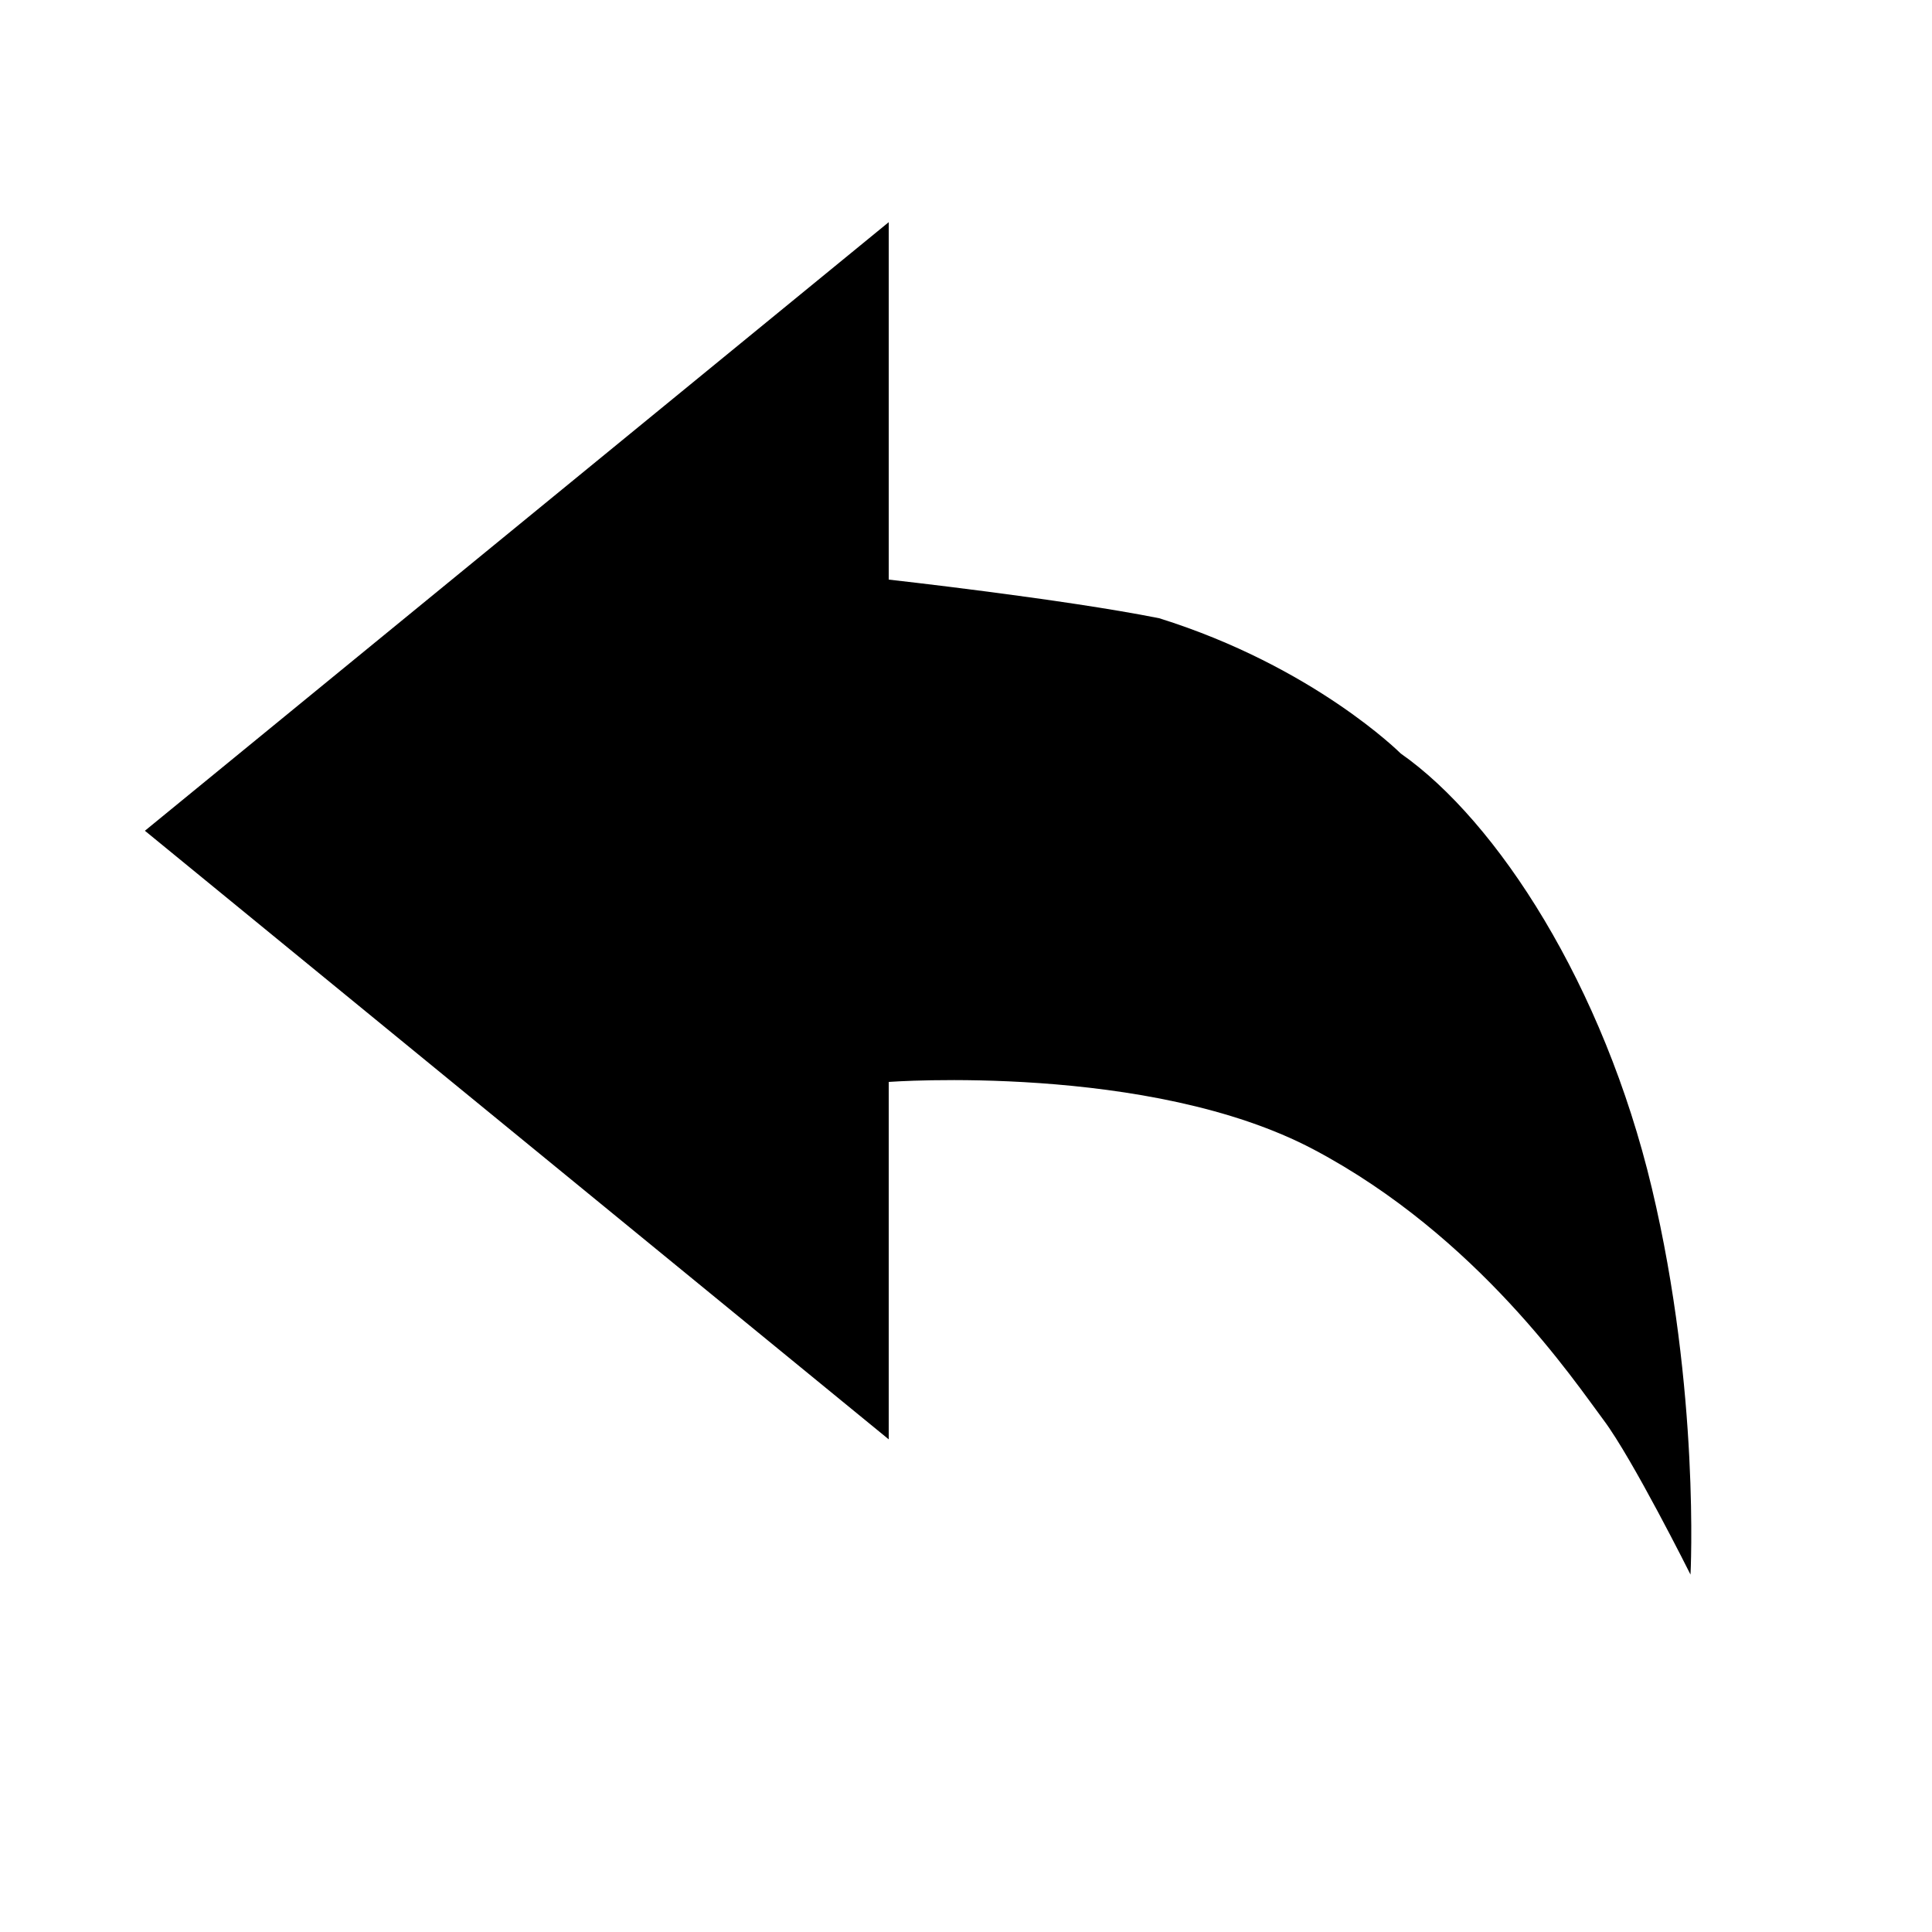
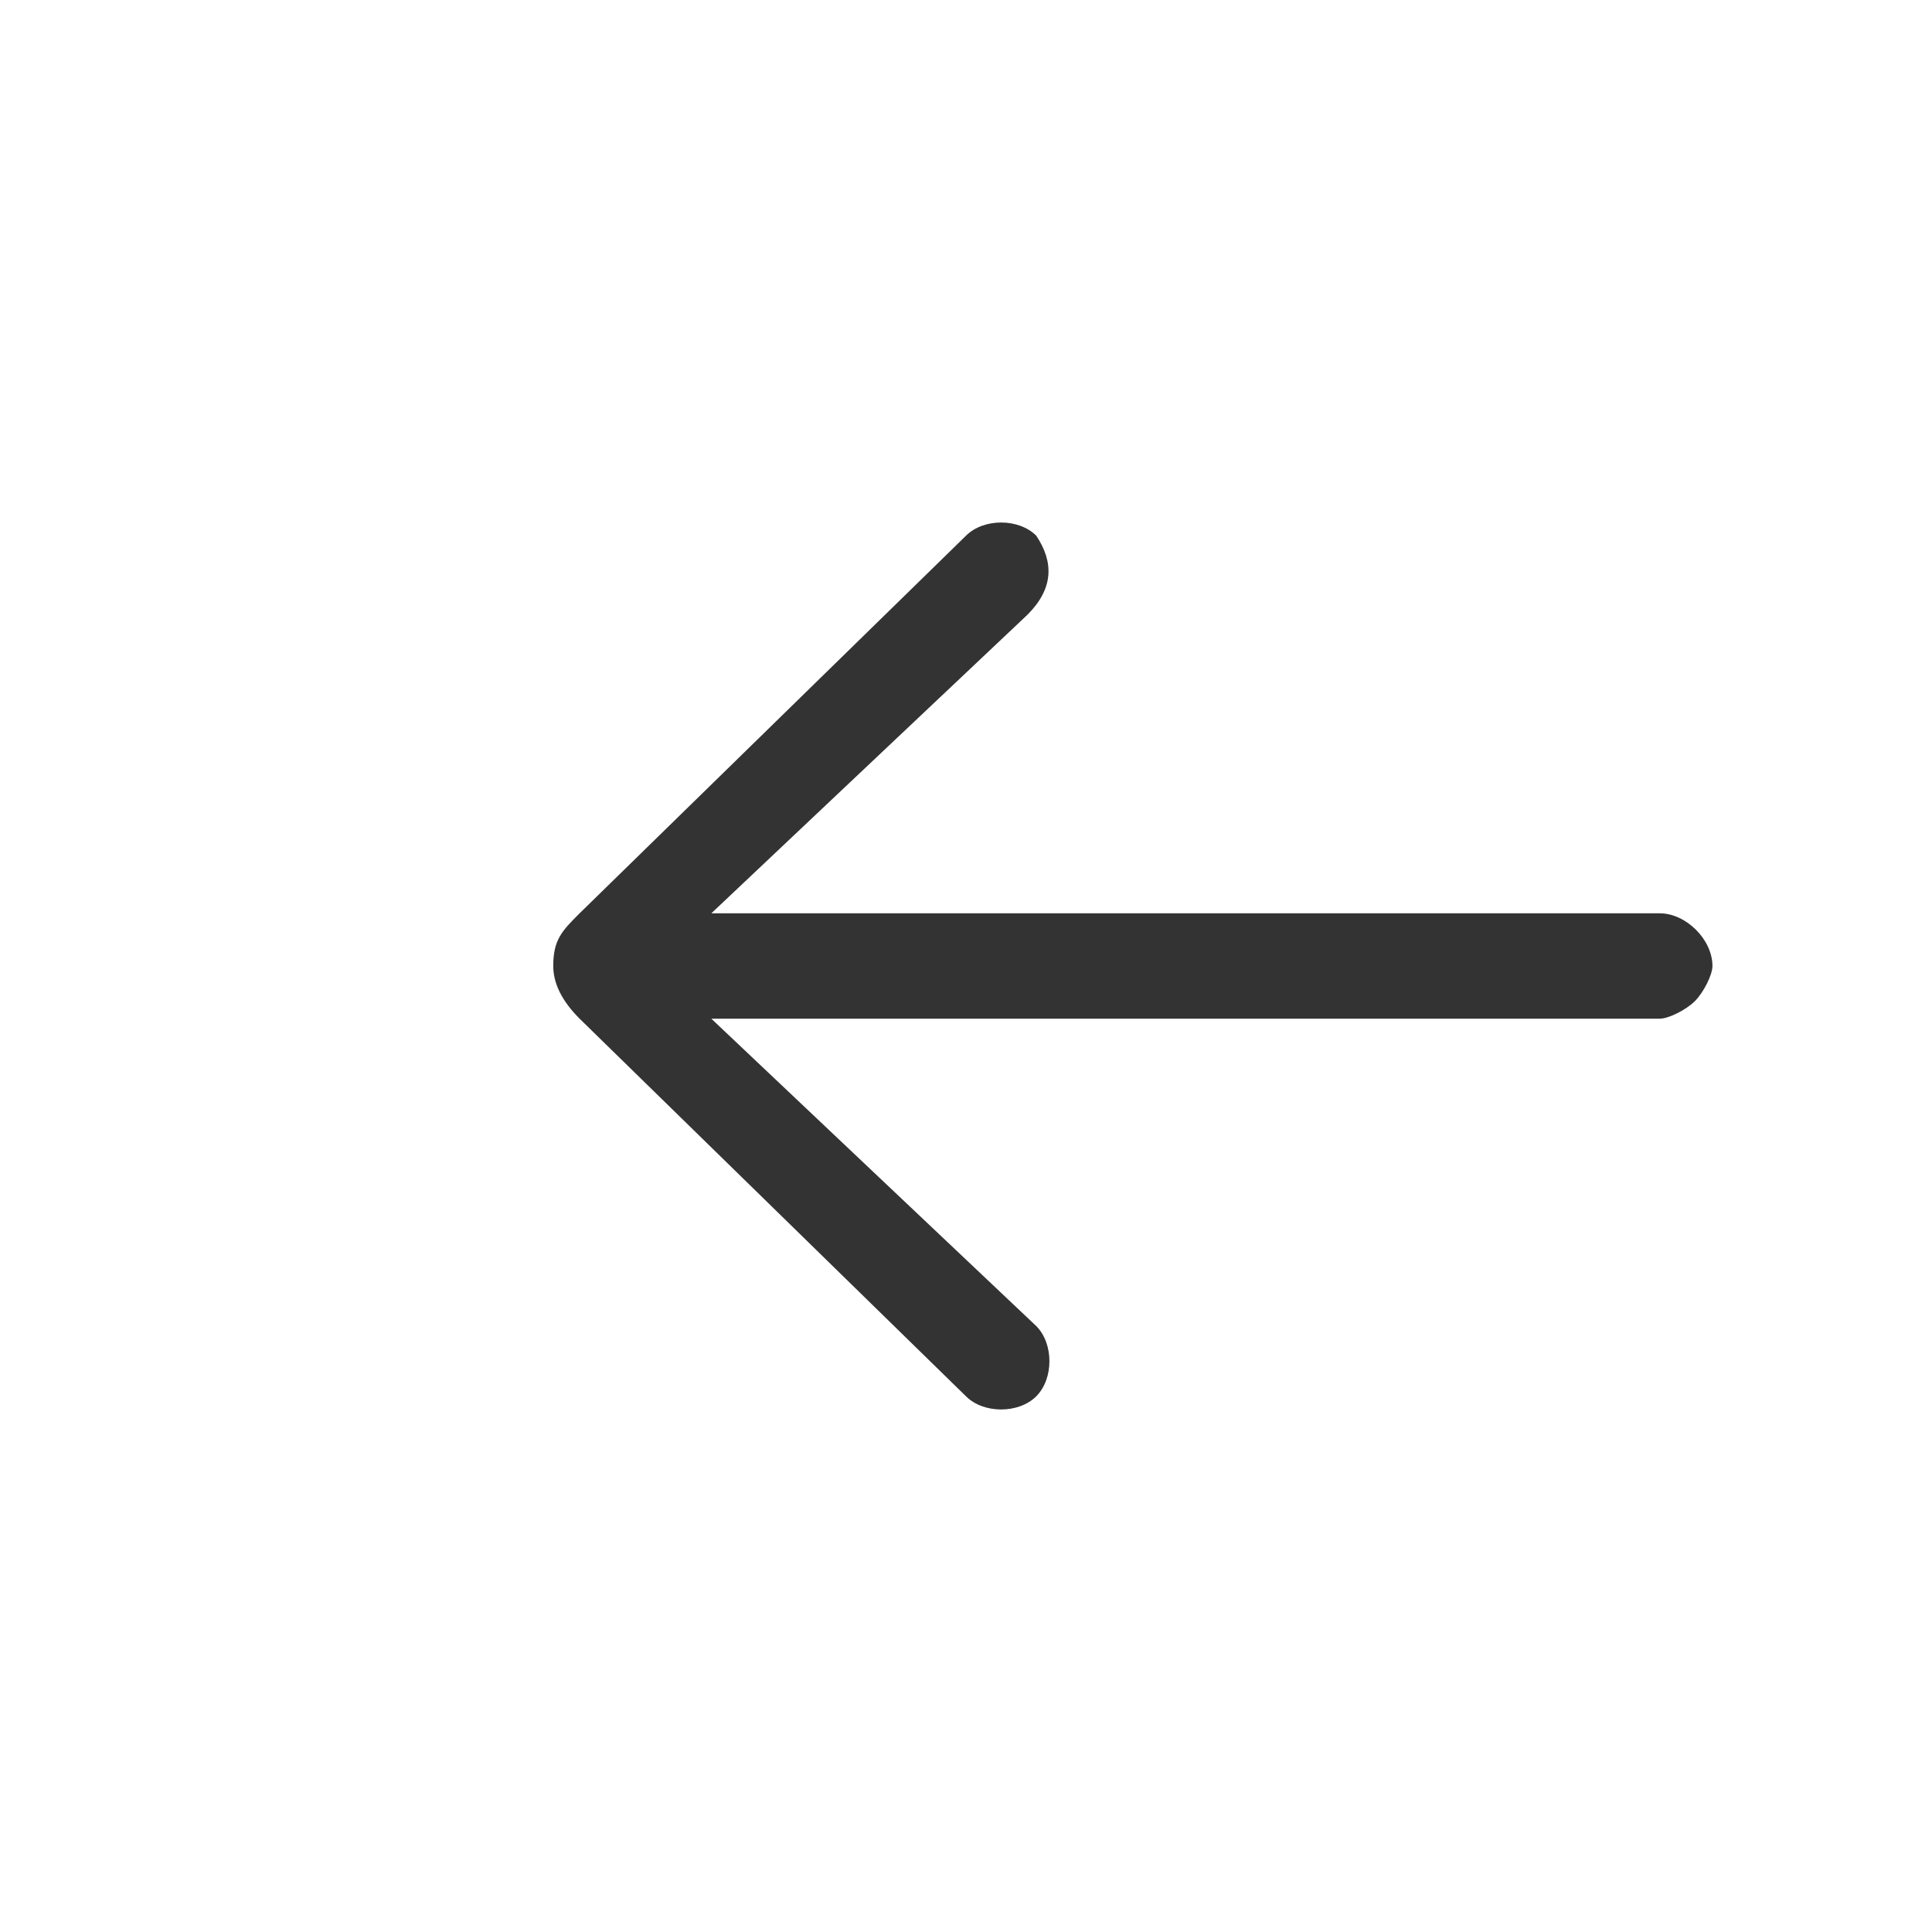
- <svg xmlns="http://www.w3.org/2000/svg" t="1539157503650" className="icon" style="" viewBox="0 0 1024 1024" version="1.1" p-id="5583" width="200" height="200">
+ <svg xmlns="http://www.w3.org/2000/svg" t="1540968130295" class="icon" style="" viewBox="0 0 1024 1024" version="1.1" p-id="12754" width="200" height="200">
  <defs>
    <style type="text/css" />
  </defs>
-   <path d="M742.4 399.36c51.2 35.84 107.52 122.88 133.12 230.4s20.48 204.8 20.48 204.8-30.72-61.44-46.08-81.92c-15.36-20.48-66.56-97.28-153.6-143.36-87.04-46.08-225.28-35.84-225.28-35.84v189.44L76.8 440.32l394.24-322.56V307.2s92.16 10.24 143.36 20.48c81.92 25.6 128 71.68 128 71.68z m0 0" fill="#000000" p-id="5584" />
+   <path d="M377.018 484.073h502.691c13.964 0 27.927 13.964 27.927 27.927 0 4.655-4.655 13.964-9.309 18.618-4.655 4.655-13.964 9.309-18.618 9.309H377.018l172.218 162.909c9.309 9.309 9.309 27.927 0 37.236-9.309 9.309-27.927 9.309-37.236 0l-204.8-200.145c-9.309-9.309-13.964-18.618-13.964-27.927 0-13.964 4.655-18.618 13.964-27.927L512 283.927c9.309-9.309 27.927-9.309 37.236 0 9.309 13.964 9.309 27.927-4.655 41.891l-167.564 158.255z m0 0" fill="#333333" p-id="12755" />
</svg>
